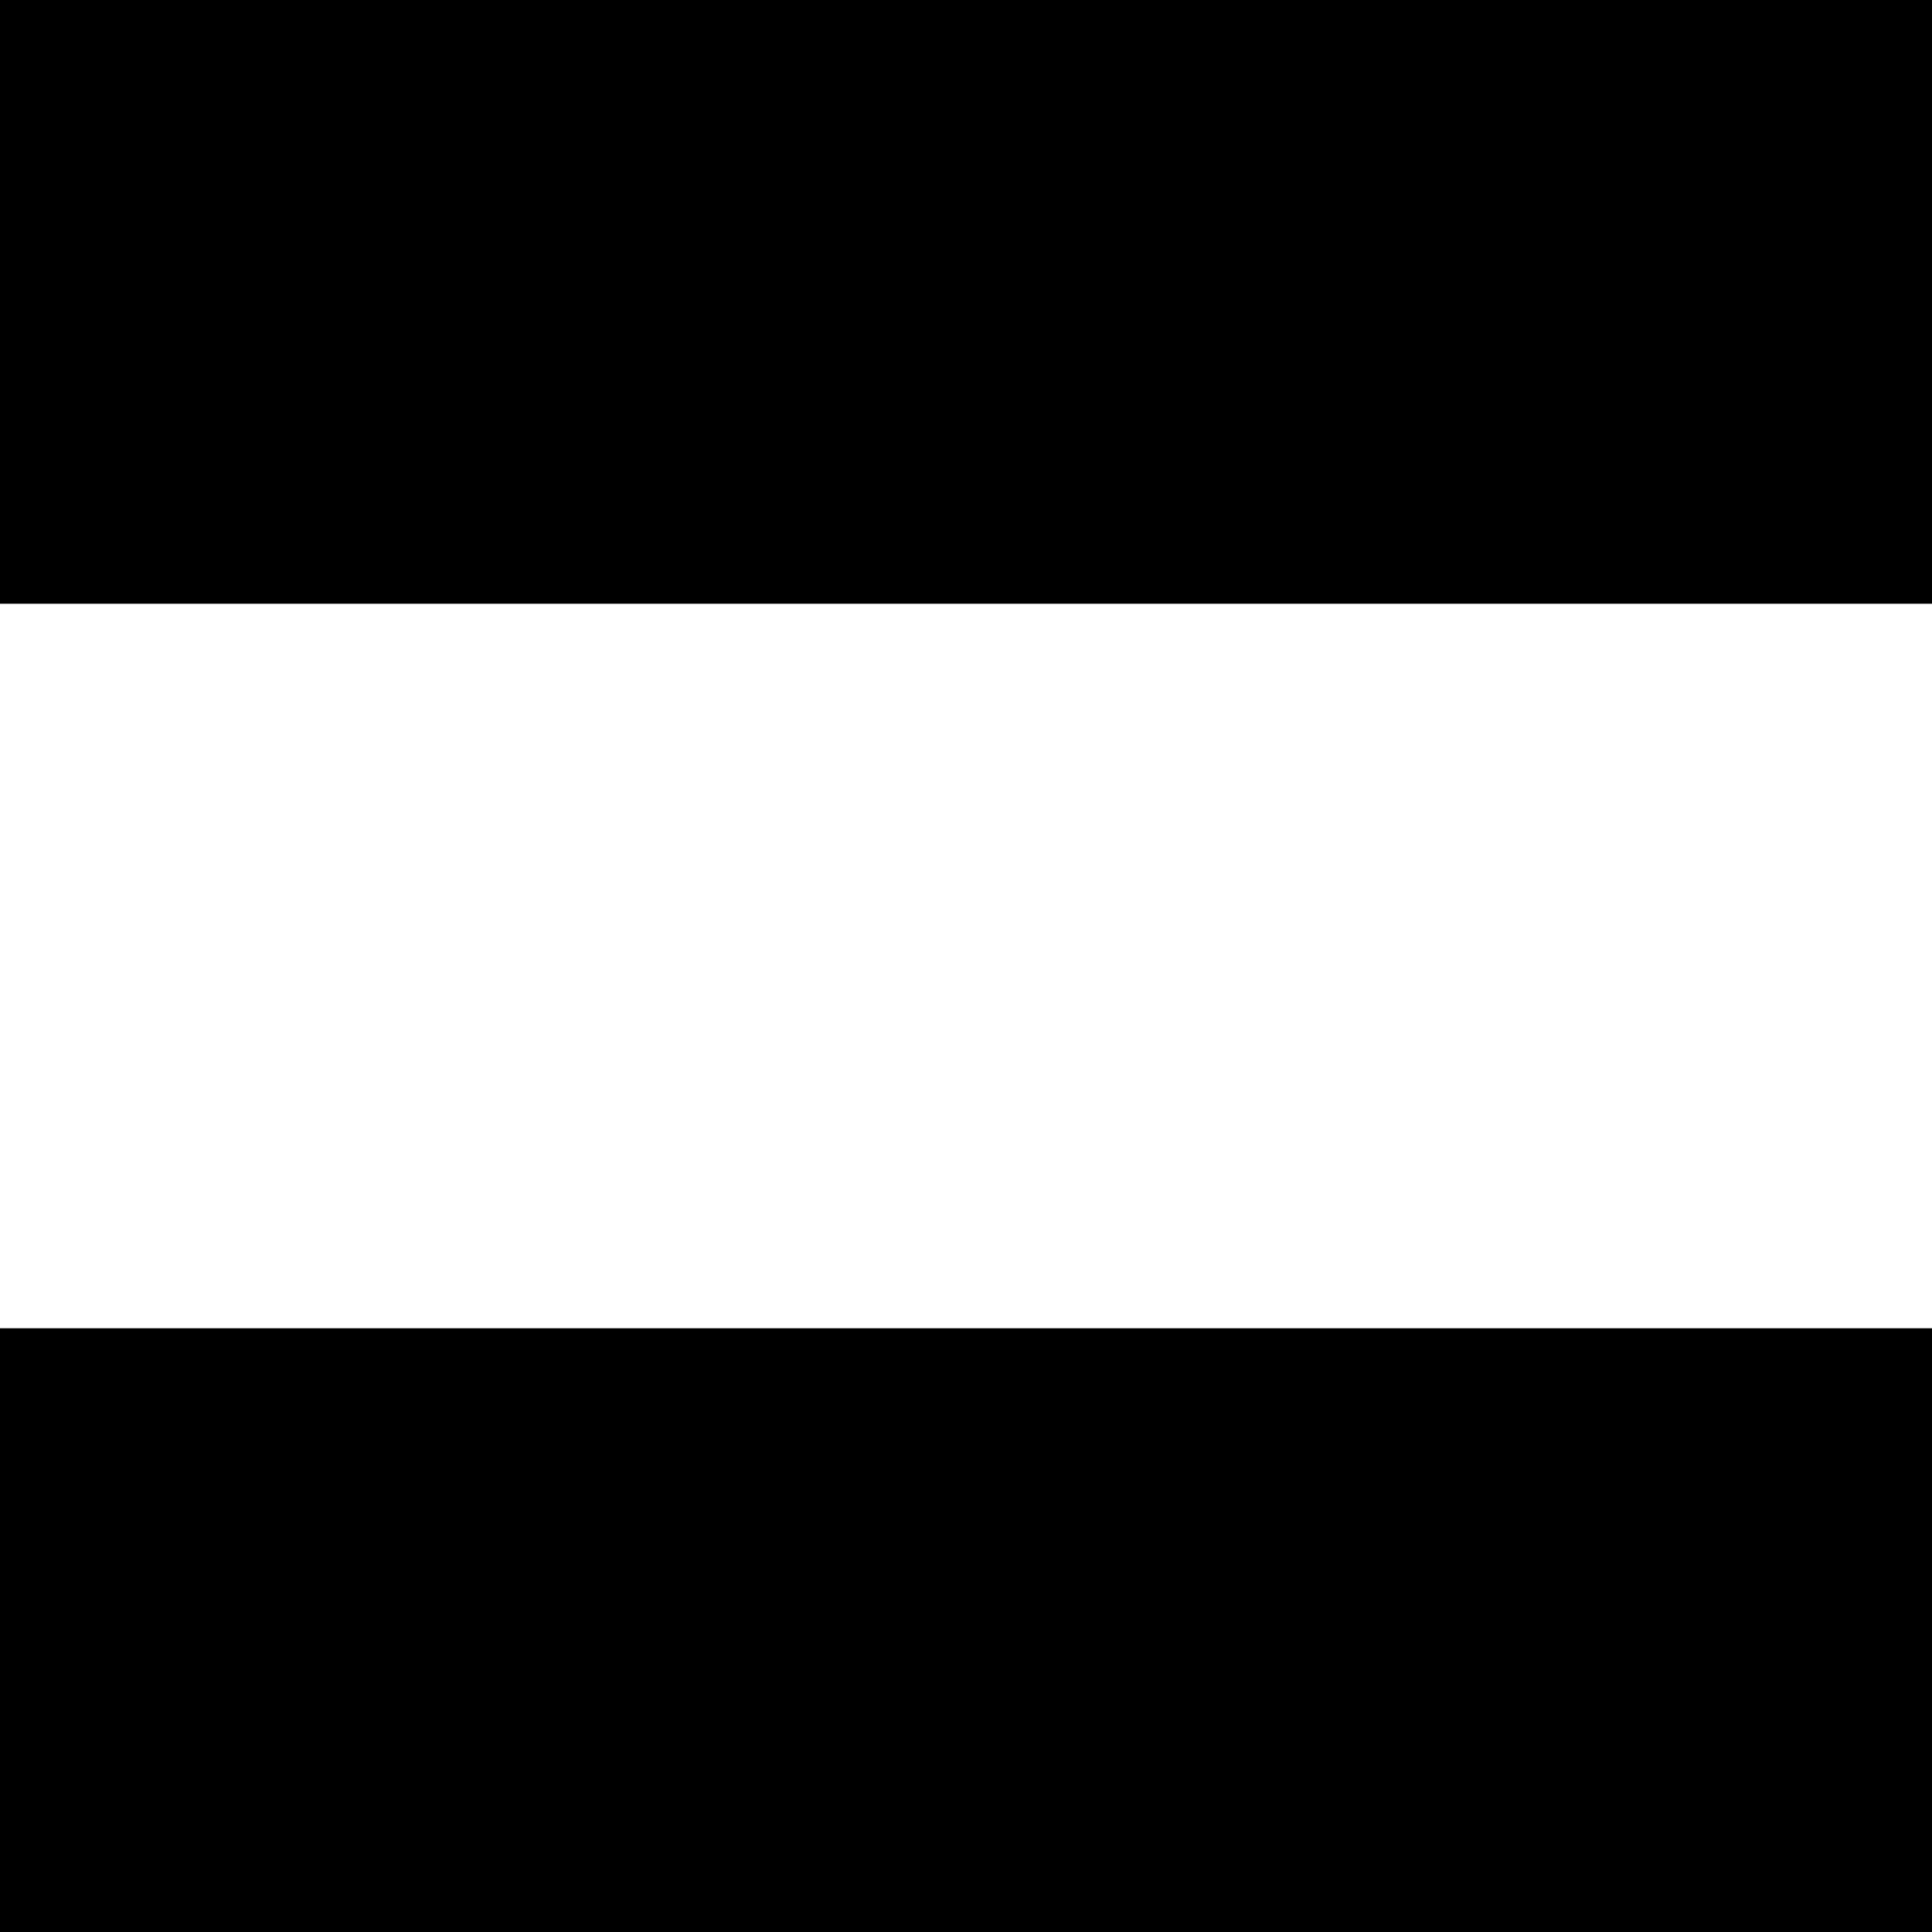
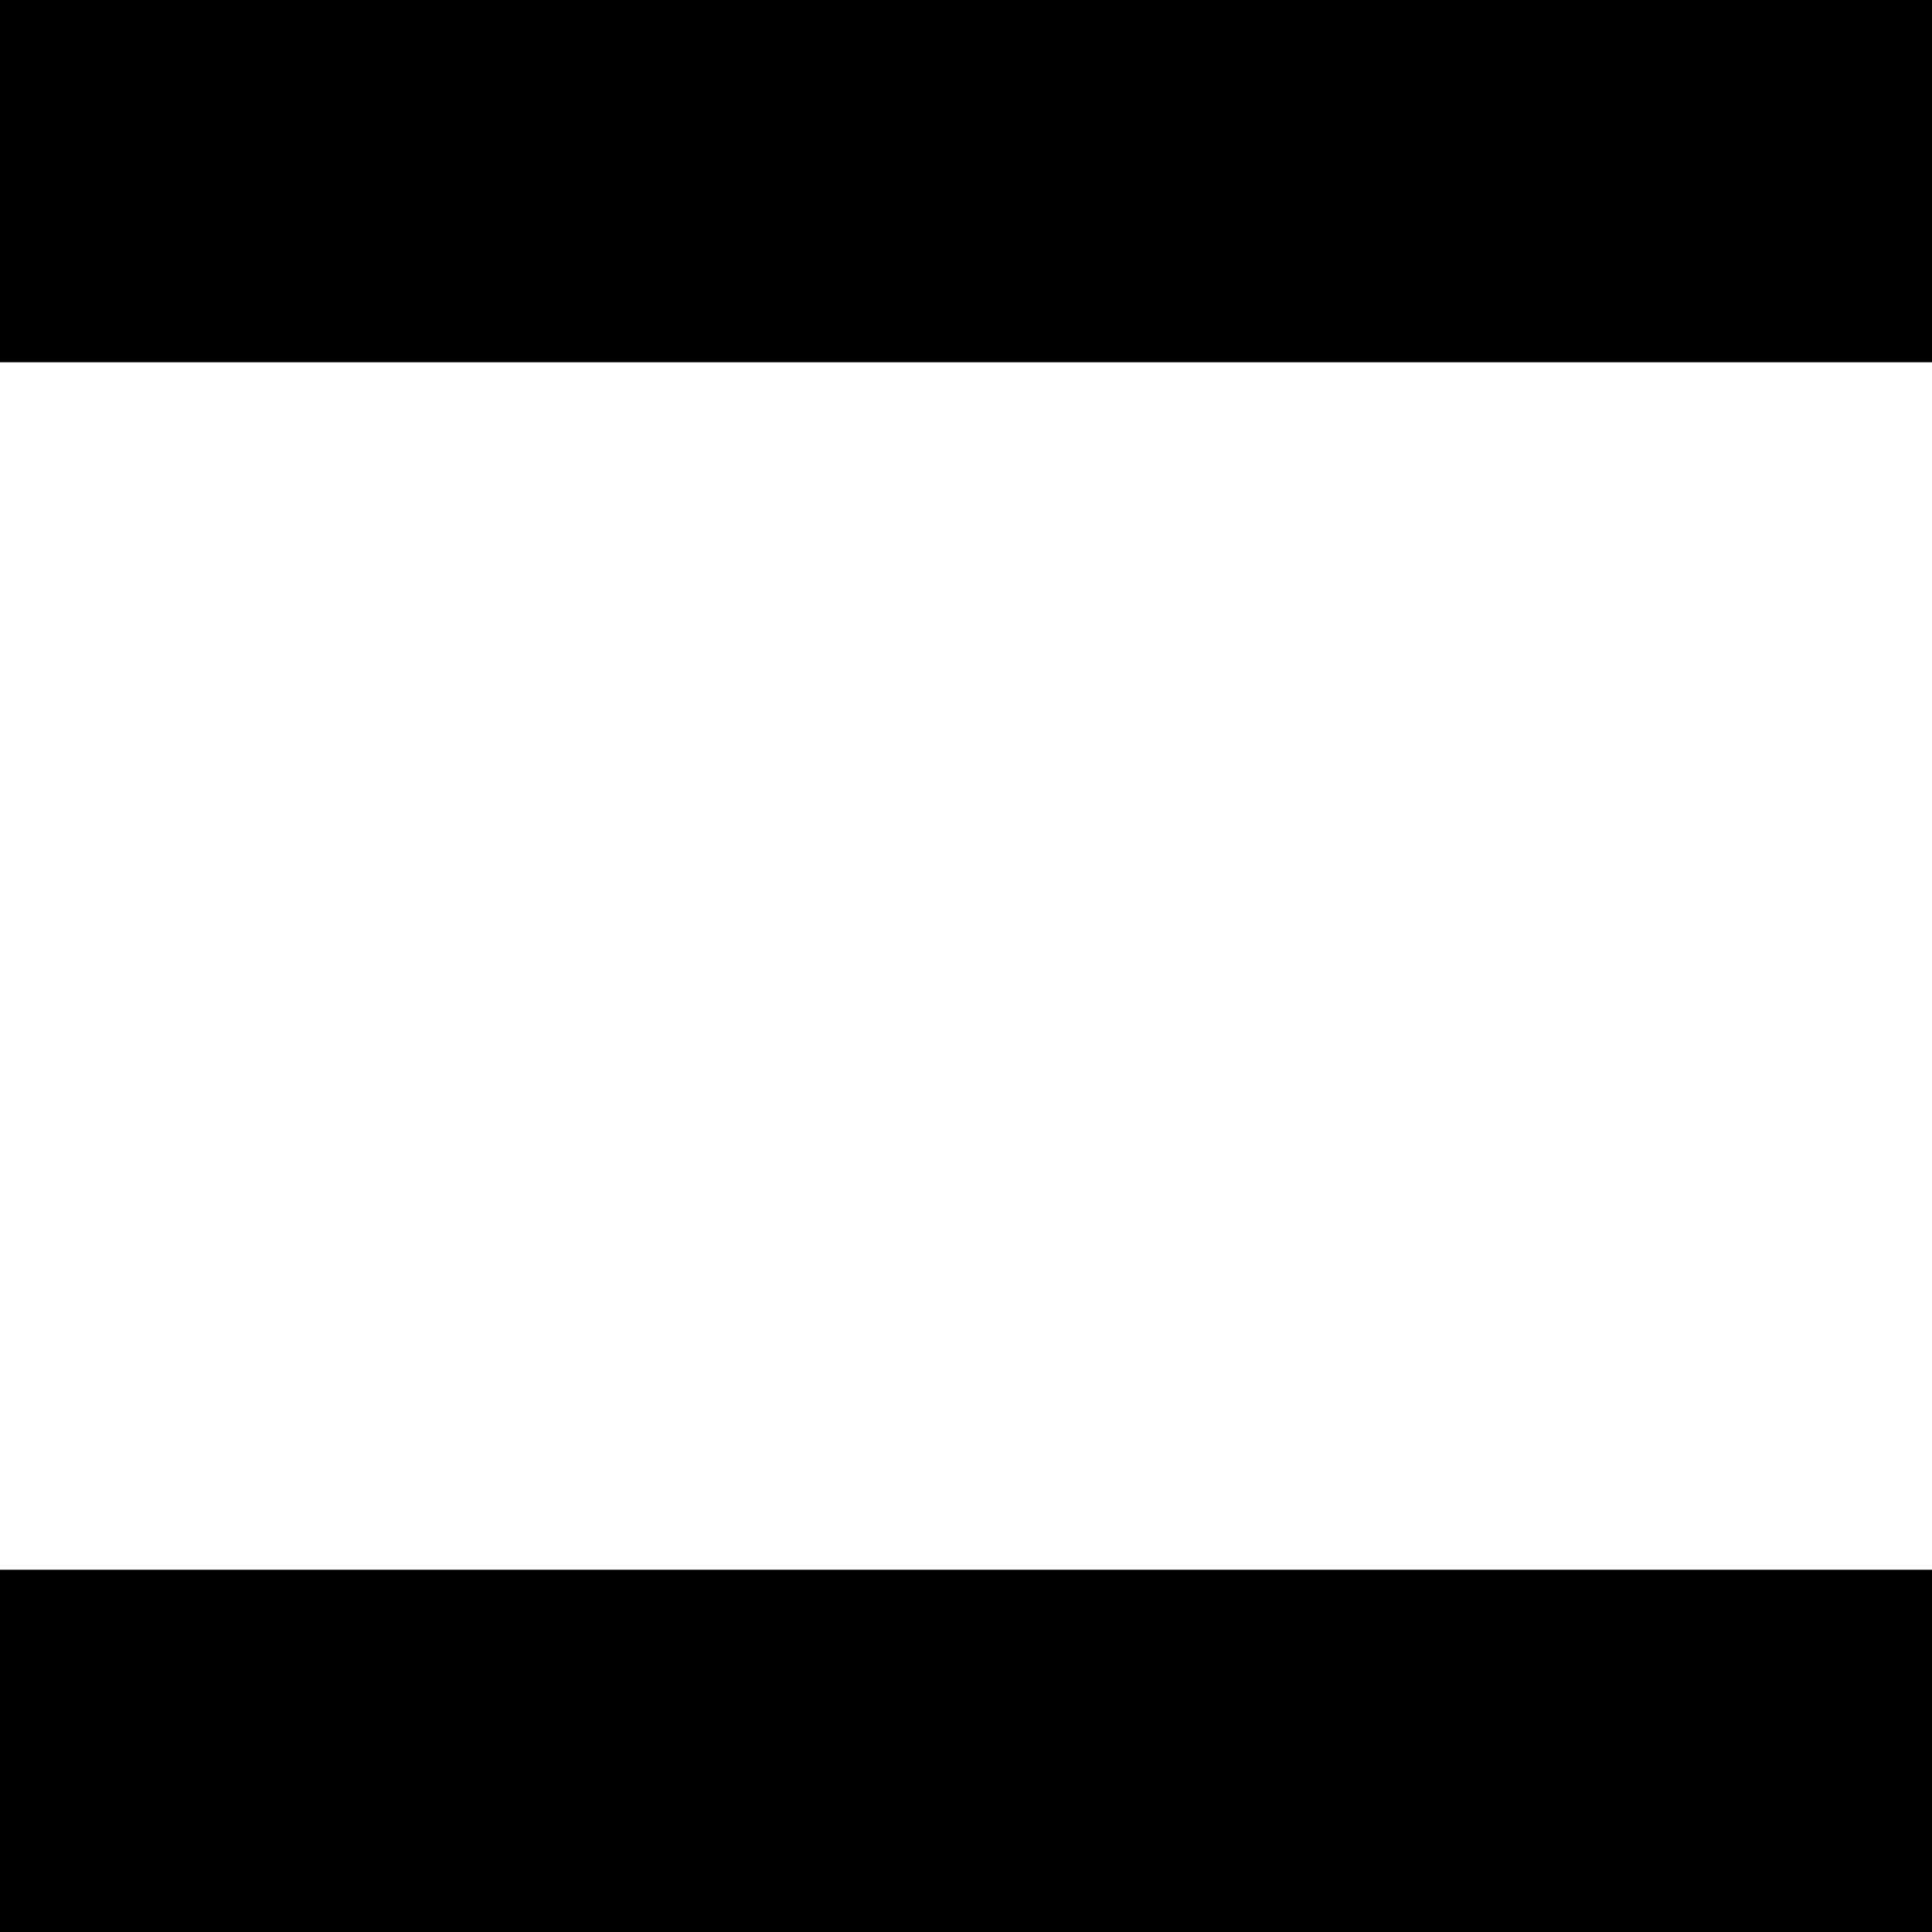
<svg xmlns="http://www.w3.org/2000/svg" height="16pt" viewBox="0 0 16 16" width="16pt">
-   <rect width="16" height="5" style="fill:black" />
-   <rect y="11" width="16" height="5" style="fill:black" />
+   <rect width="16" height="3" style="fill:black" />
+   <rect y="13" width="16" height="3" style="fill:black" />
</svg>
